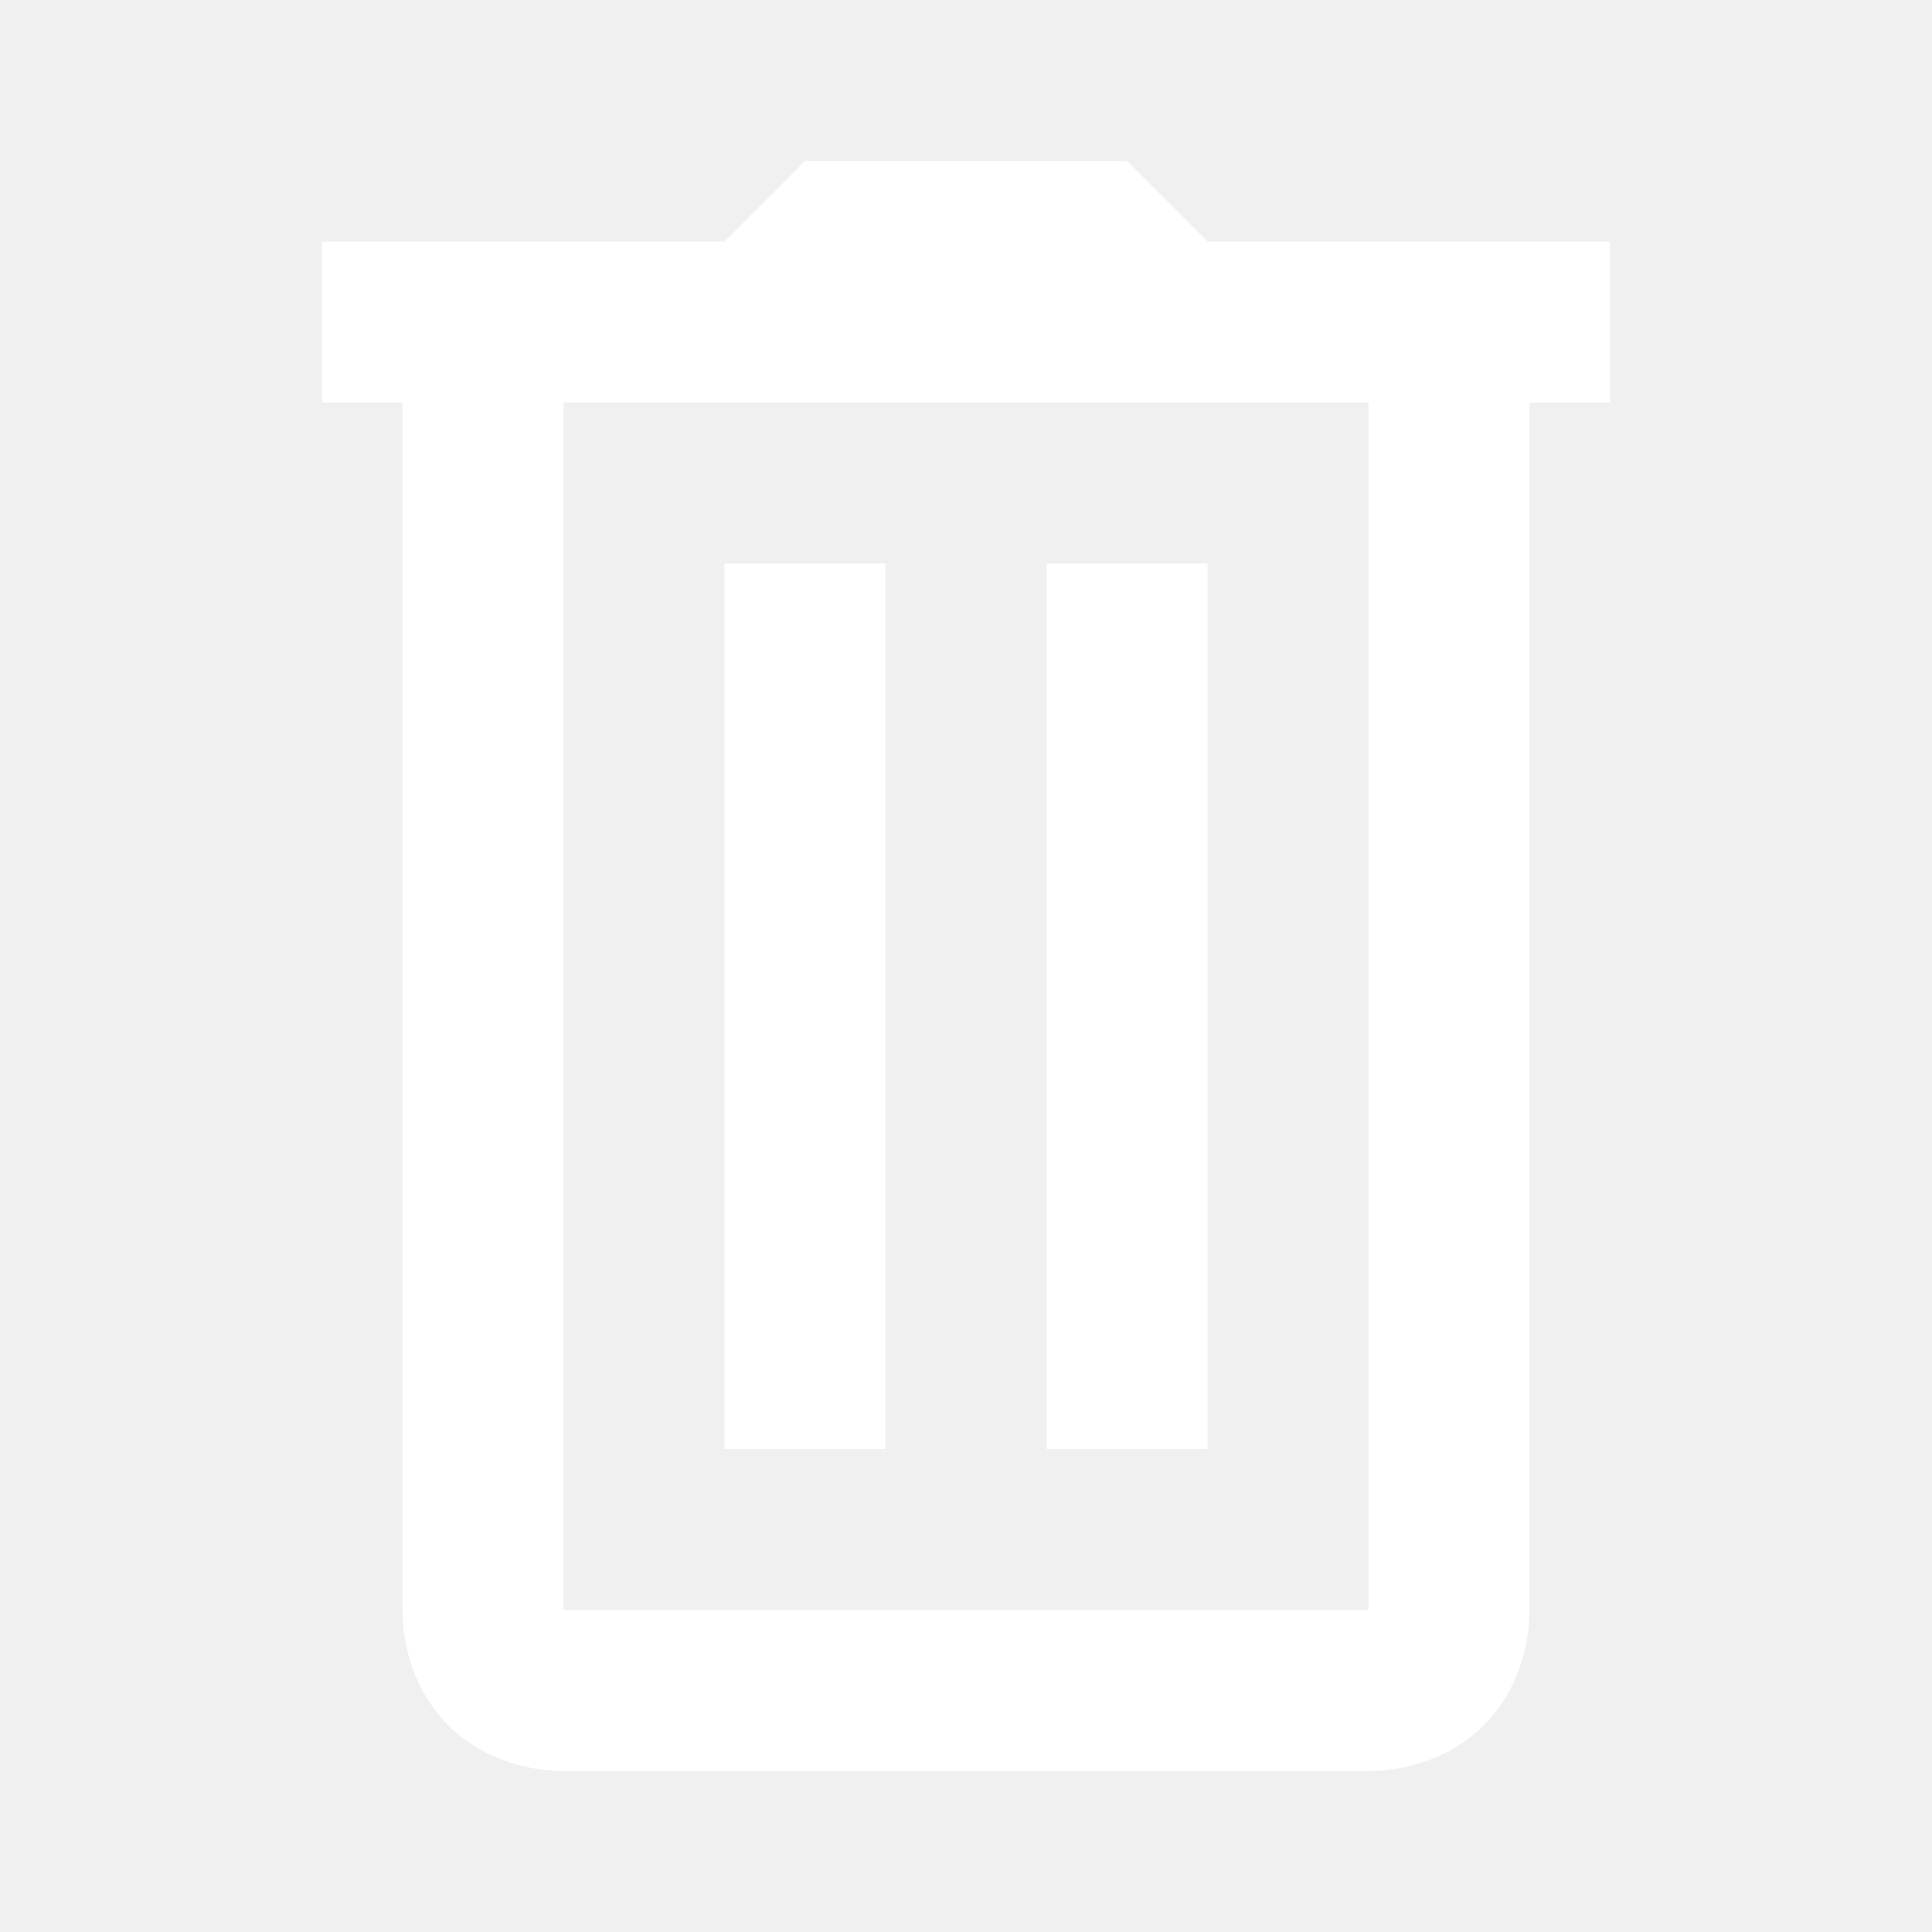
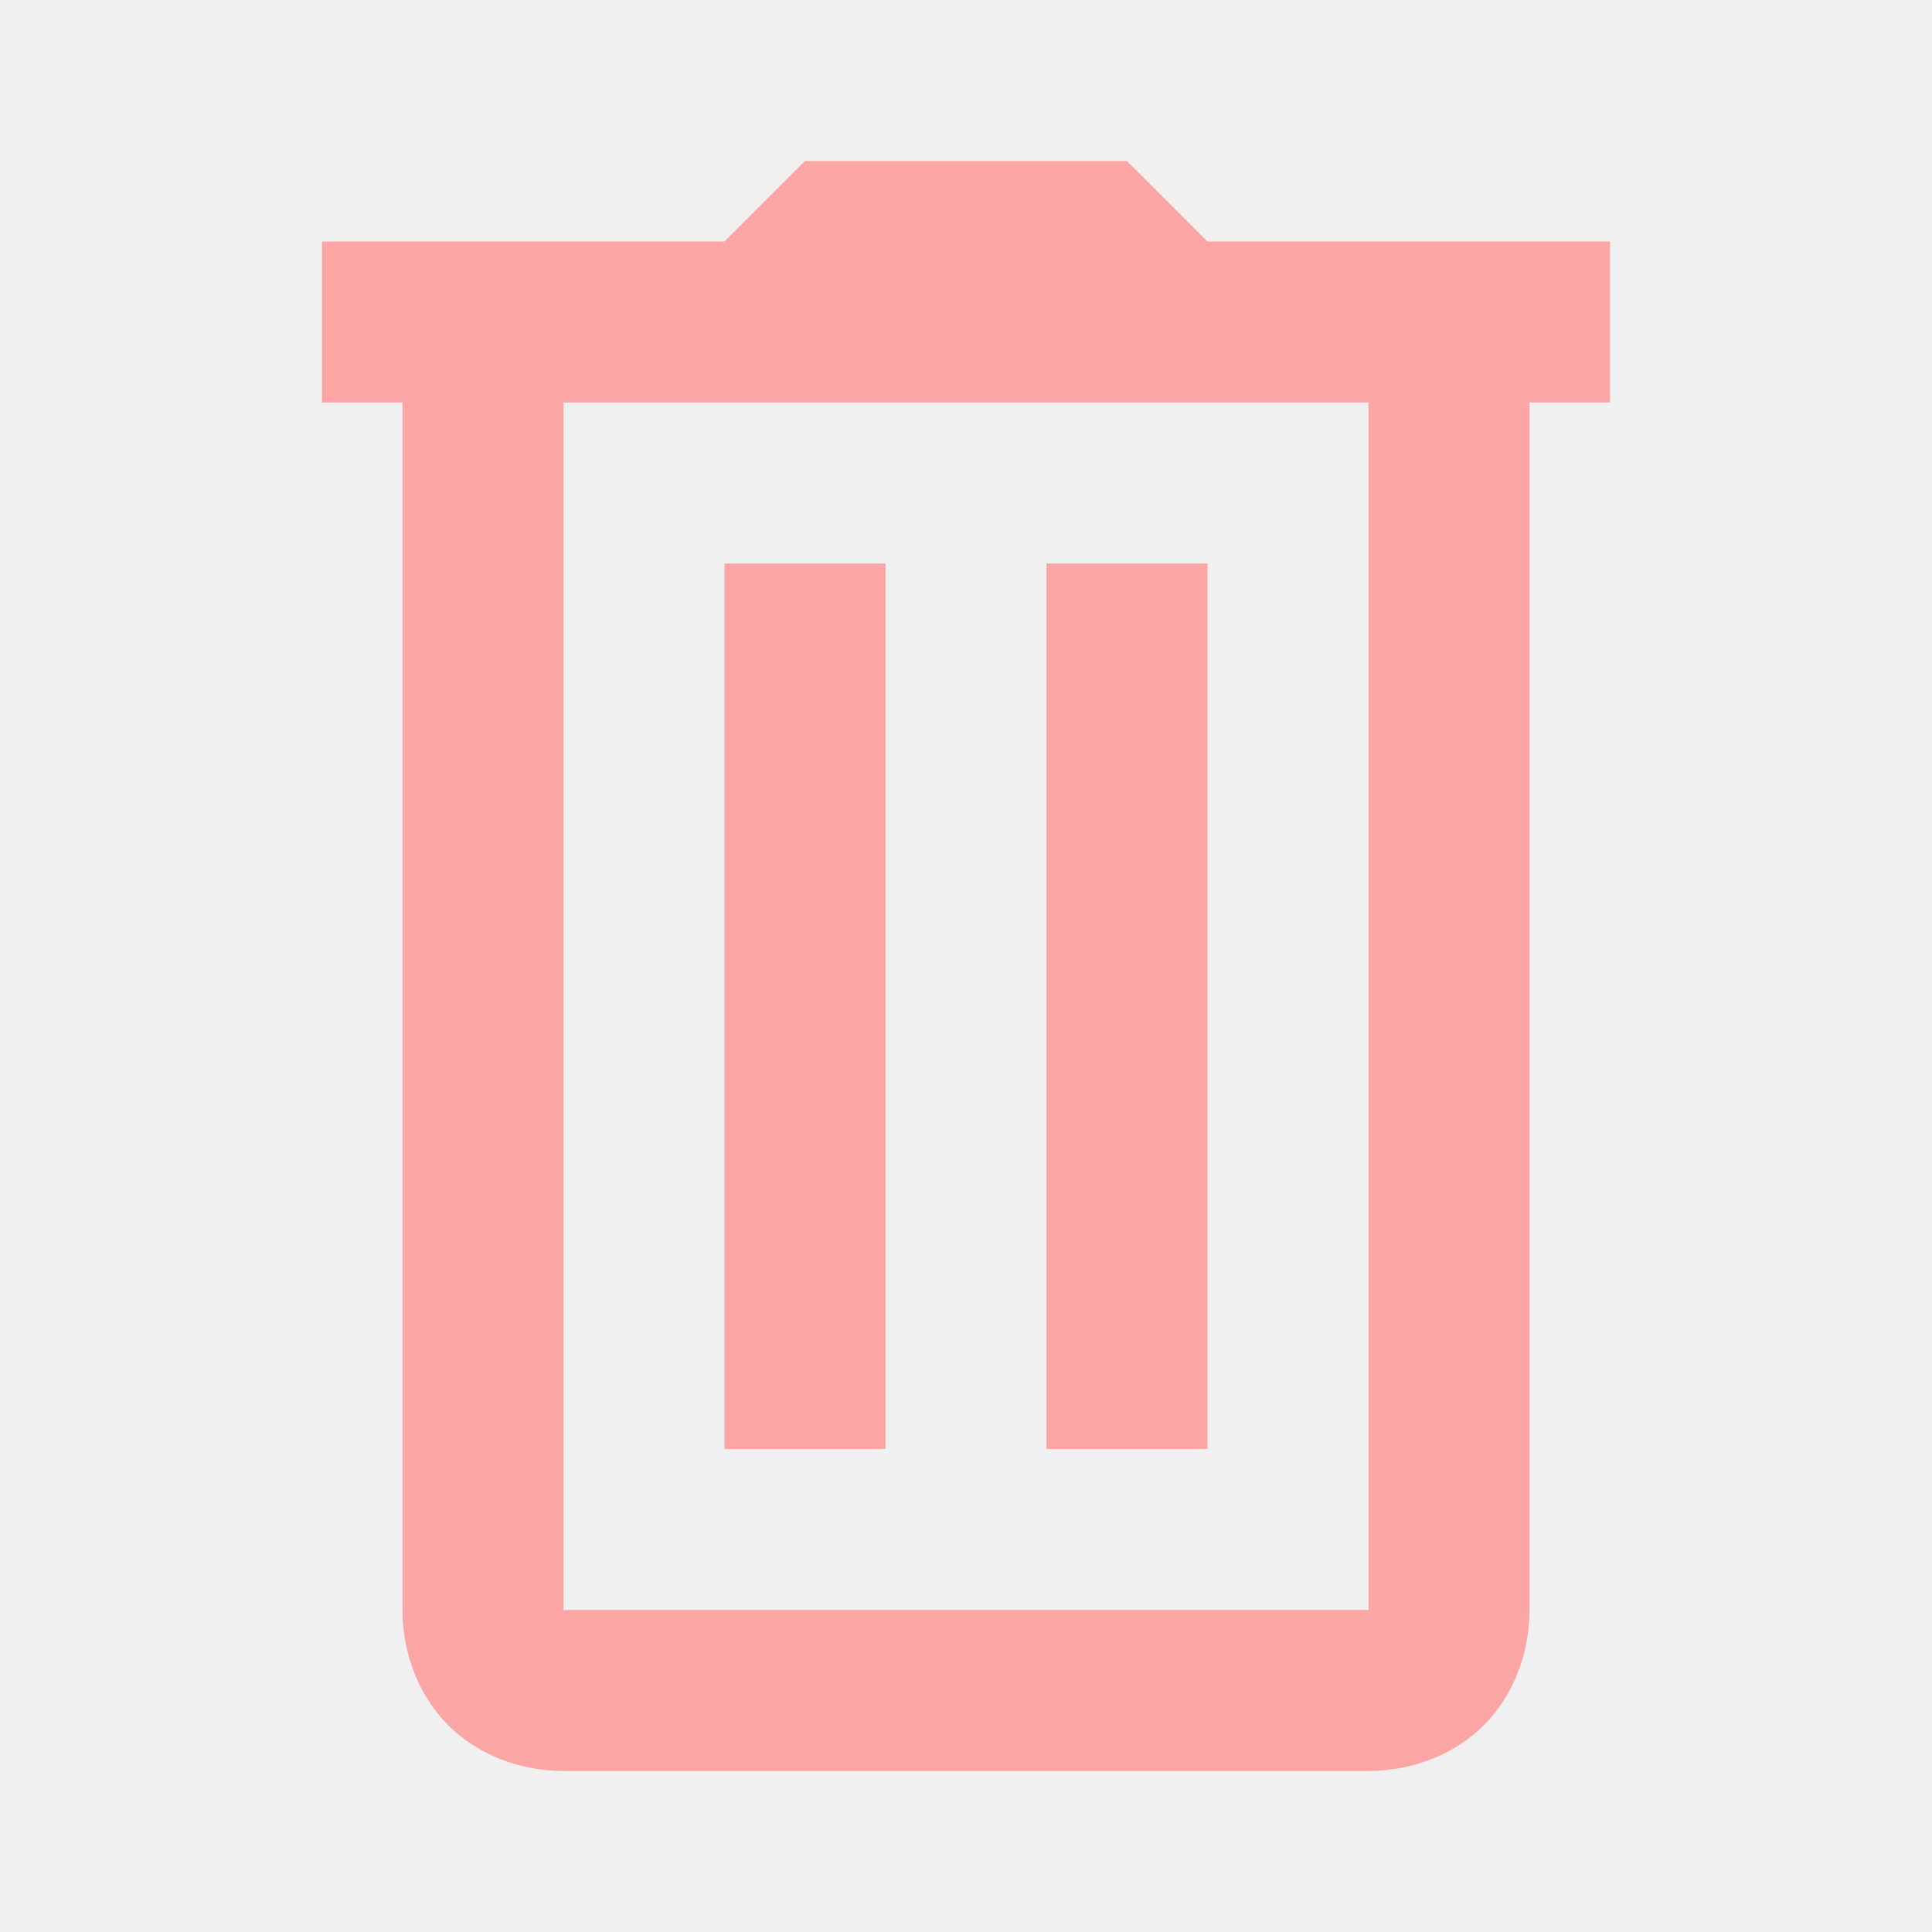
<svg xmlns="http://www.w3.org/2000/svg" viewBox="0,0,256,256" width="24px" height="24px" fill-rule="nonzero">
-   <g fill="#ffffff" fill-rule="nonzero" stroke="none" stroke-width="1" stroke-linecap="butt" stroke-linejoin="miter" stroke-miterlimit="10" stroke-dasharray="" stroke-dashoffset="0" font-family="none" font-weight="none" font-size="none" text-anchor="none" style="mix-blend-mode: normal">
+   <g fill="#fca5a5" fill-rule="nonzero" stroke="none" stroke-width="1" stroke-linecap="butt" stroke-linejoin="miter" stroke-miterlimit="10" stroke-dasharray="" stroke-dashoffset="0" font-family="none" font-weight="none" font-size="none" text-anchor="none" style="mix-blend-mode: normal">
    <g transform="scale(10.66667,10.66667)">
      <path d="M10,2l-1,1h-5v2h1v15c0,0.522 0.191,1.055 0.568,1.432c0.377,0.377 0.909,0.568 1.432,0.568h10c0.522,0 1.055,-0.191 1.432,-0.568c0.377,-0.377 0.568,-0.909 0.568,-1.432v-15h1v-2h-5l-1,-1zM7,5h10v15h-10zM9,7v11h2v-11zM13,7v11h2v-11z" />
    </g>
  </g>
</svg>
